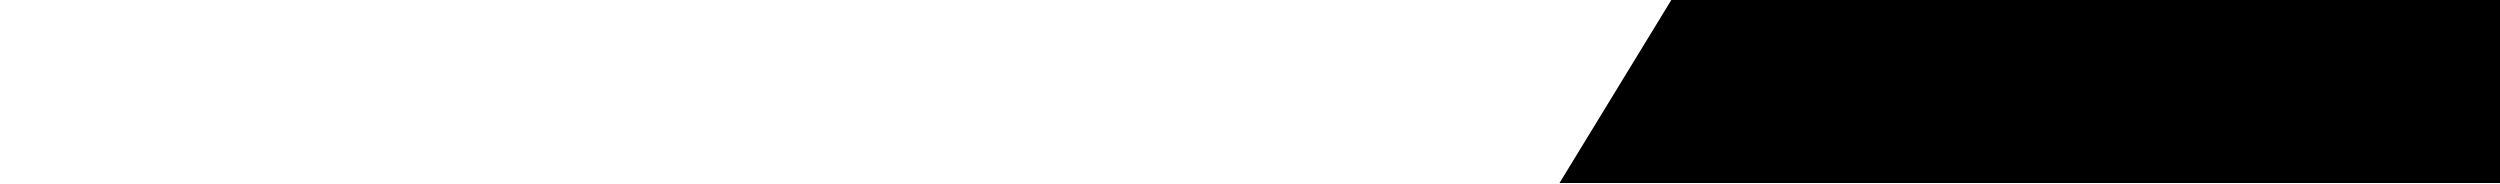
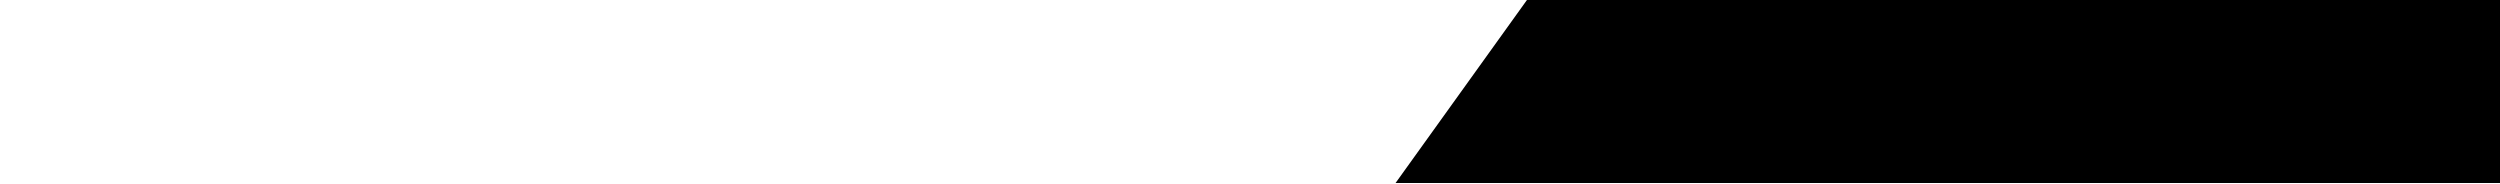
<svg xmlns="http://www.w3.org/2000/svg" version="1.1" id="Calque_1" x="0px" y="0px" viewBox="0 0 1366 100" style="enable-background:new 0 0 1366 100;" xml:space="preserve">
  <style type="text/css">
	.st0{stroke:#000000;stroke-miterlimit:10;}
</style>
-   <polygon class="st0" points="914.1,-0.5 853,99.5 1365.5,99.5 1365.5,-0.5 " />
+   <polygon class="st0" points="835.3,-0.5 763.5,99.5 1365.5,99.5 1365.5,-0.5 " />
</svg>
